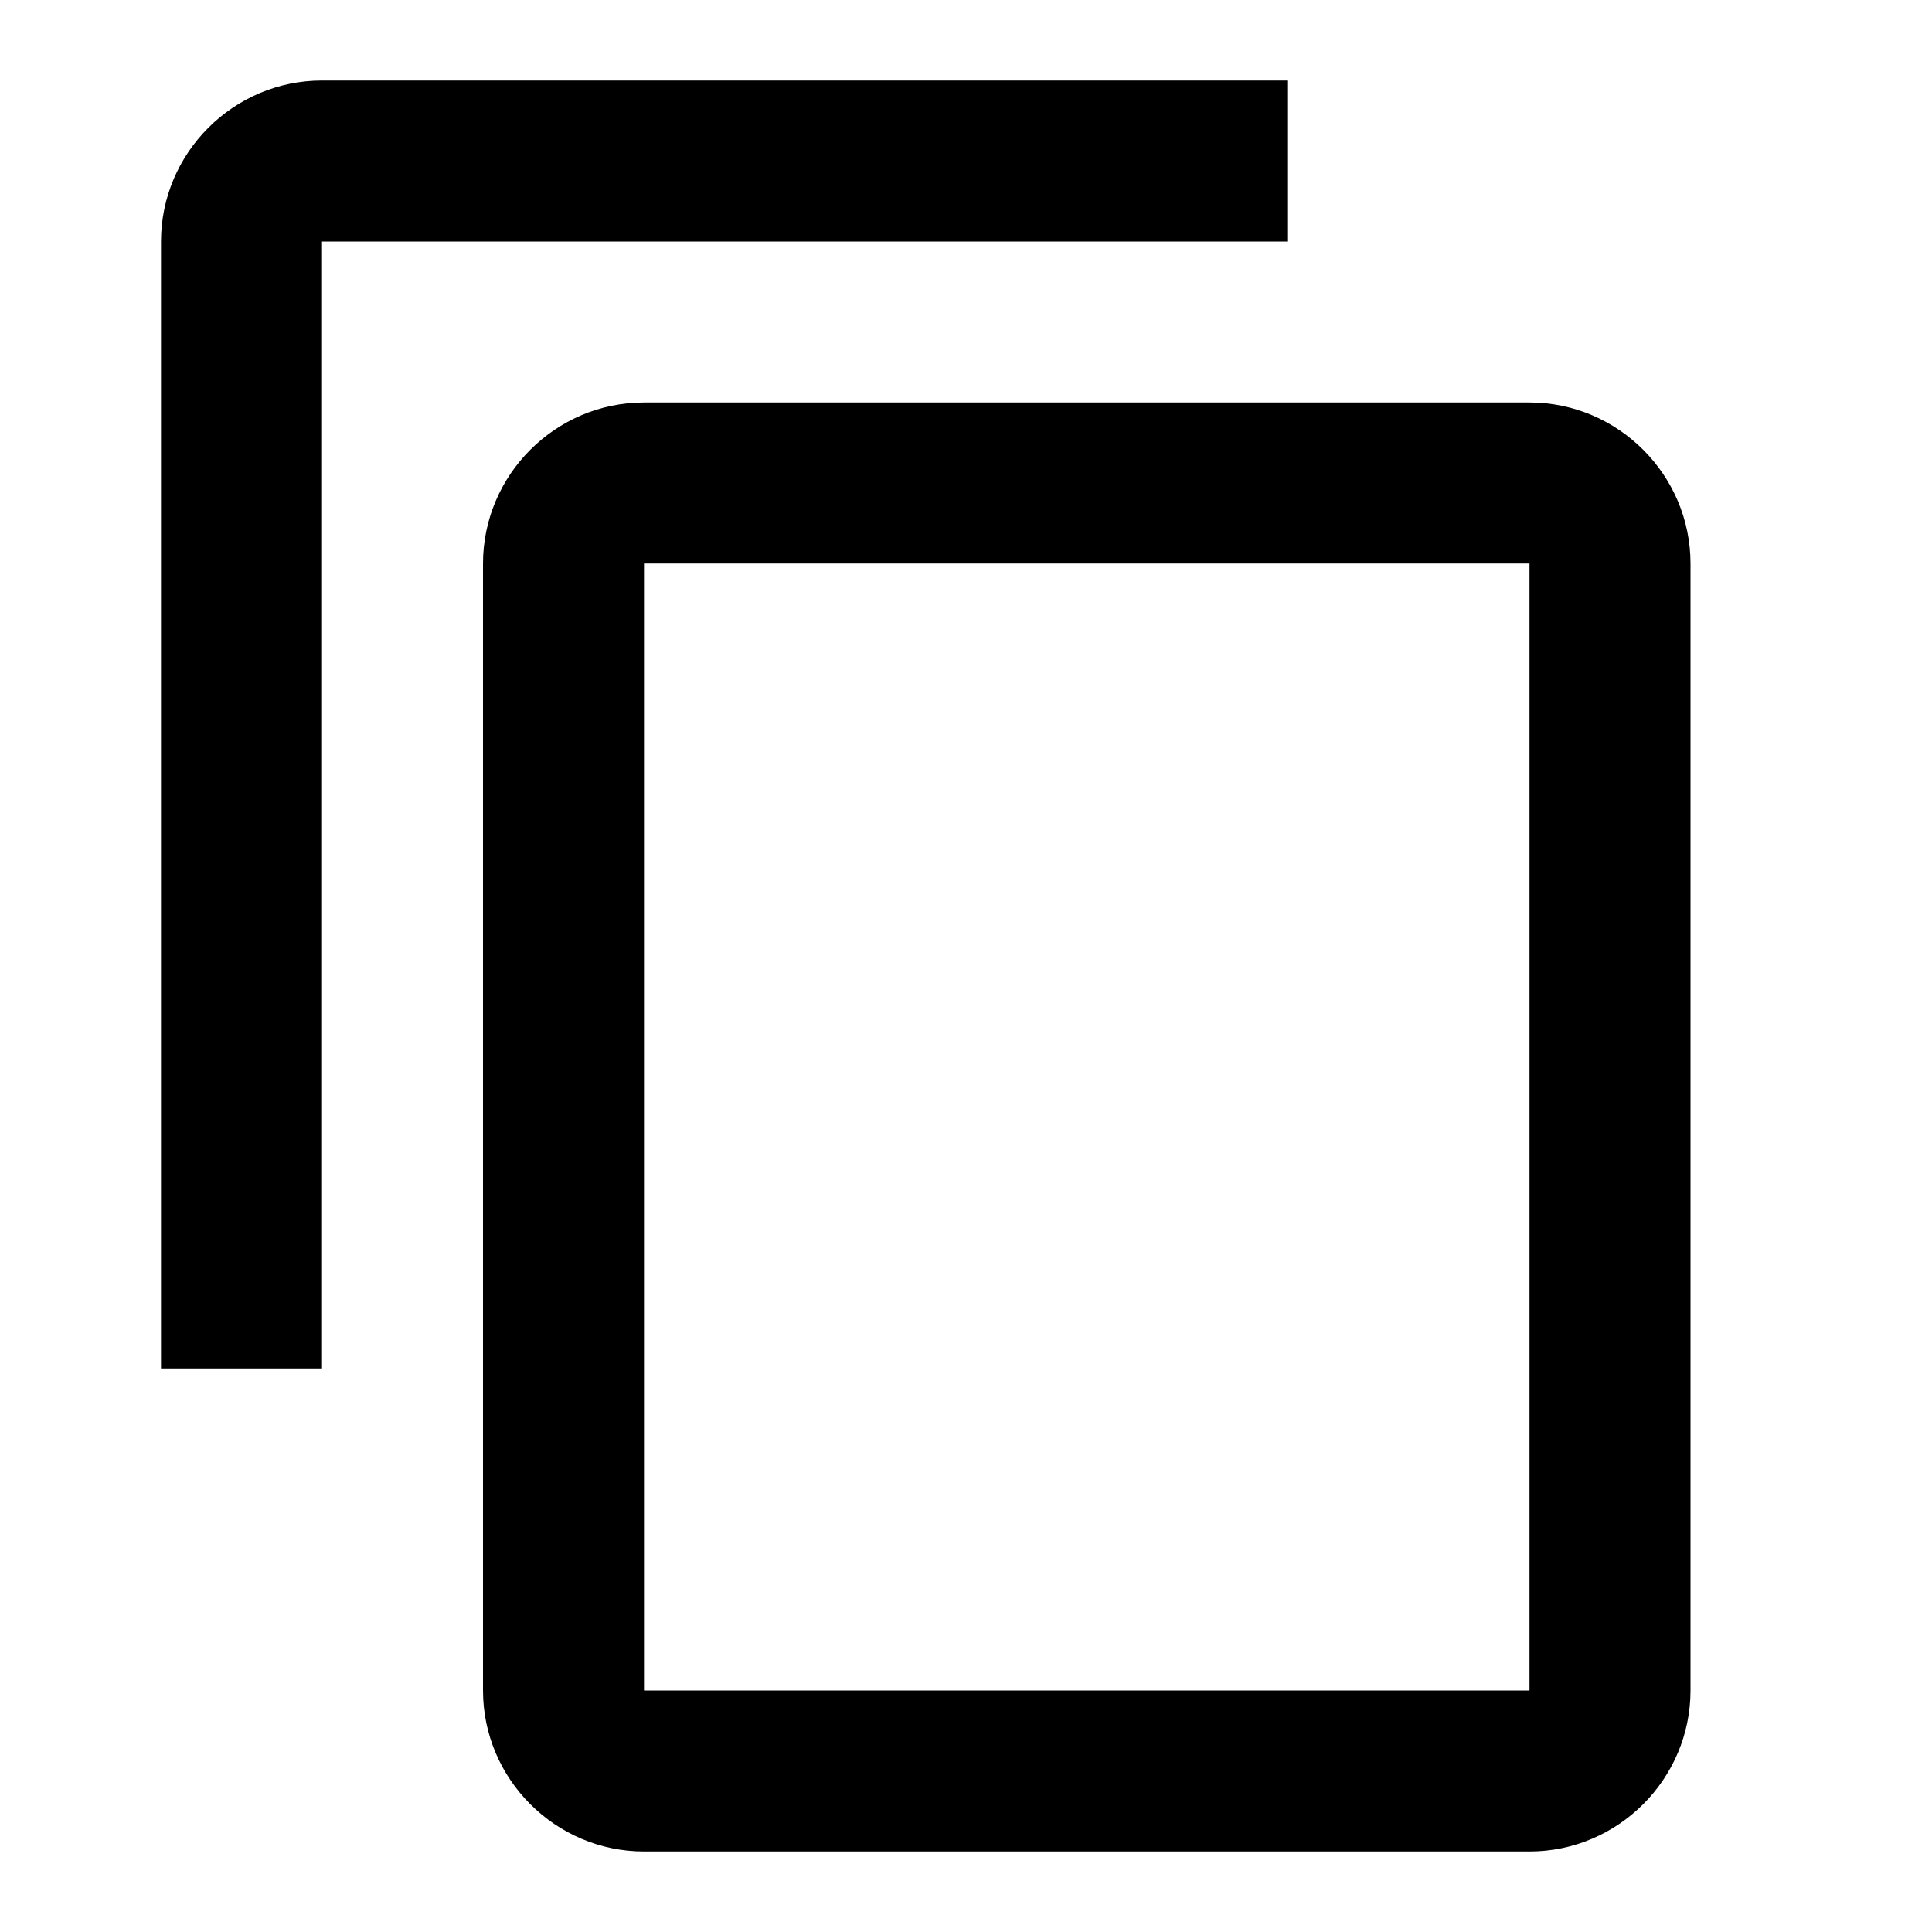
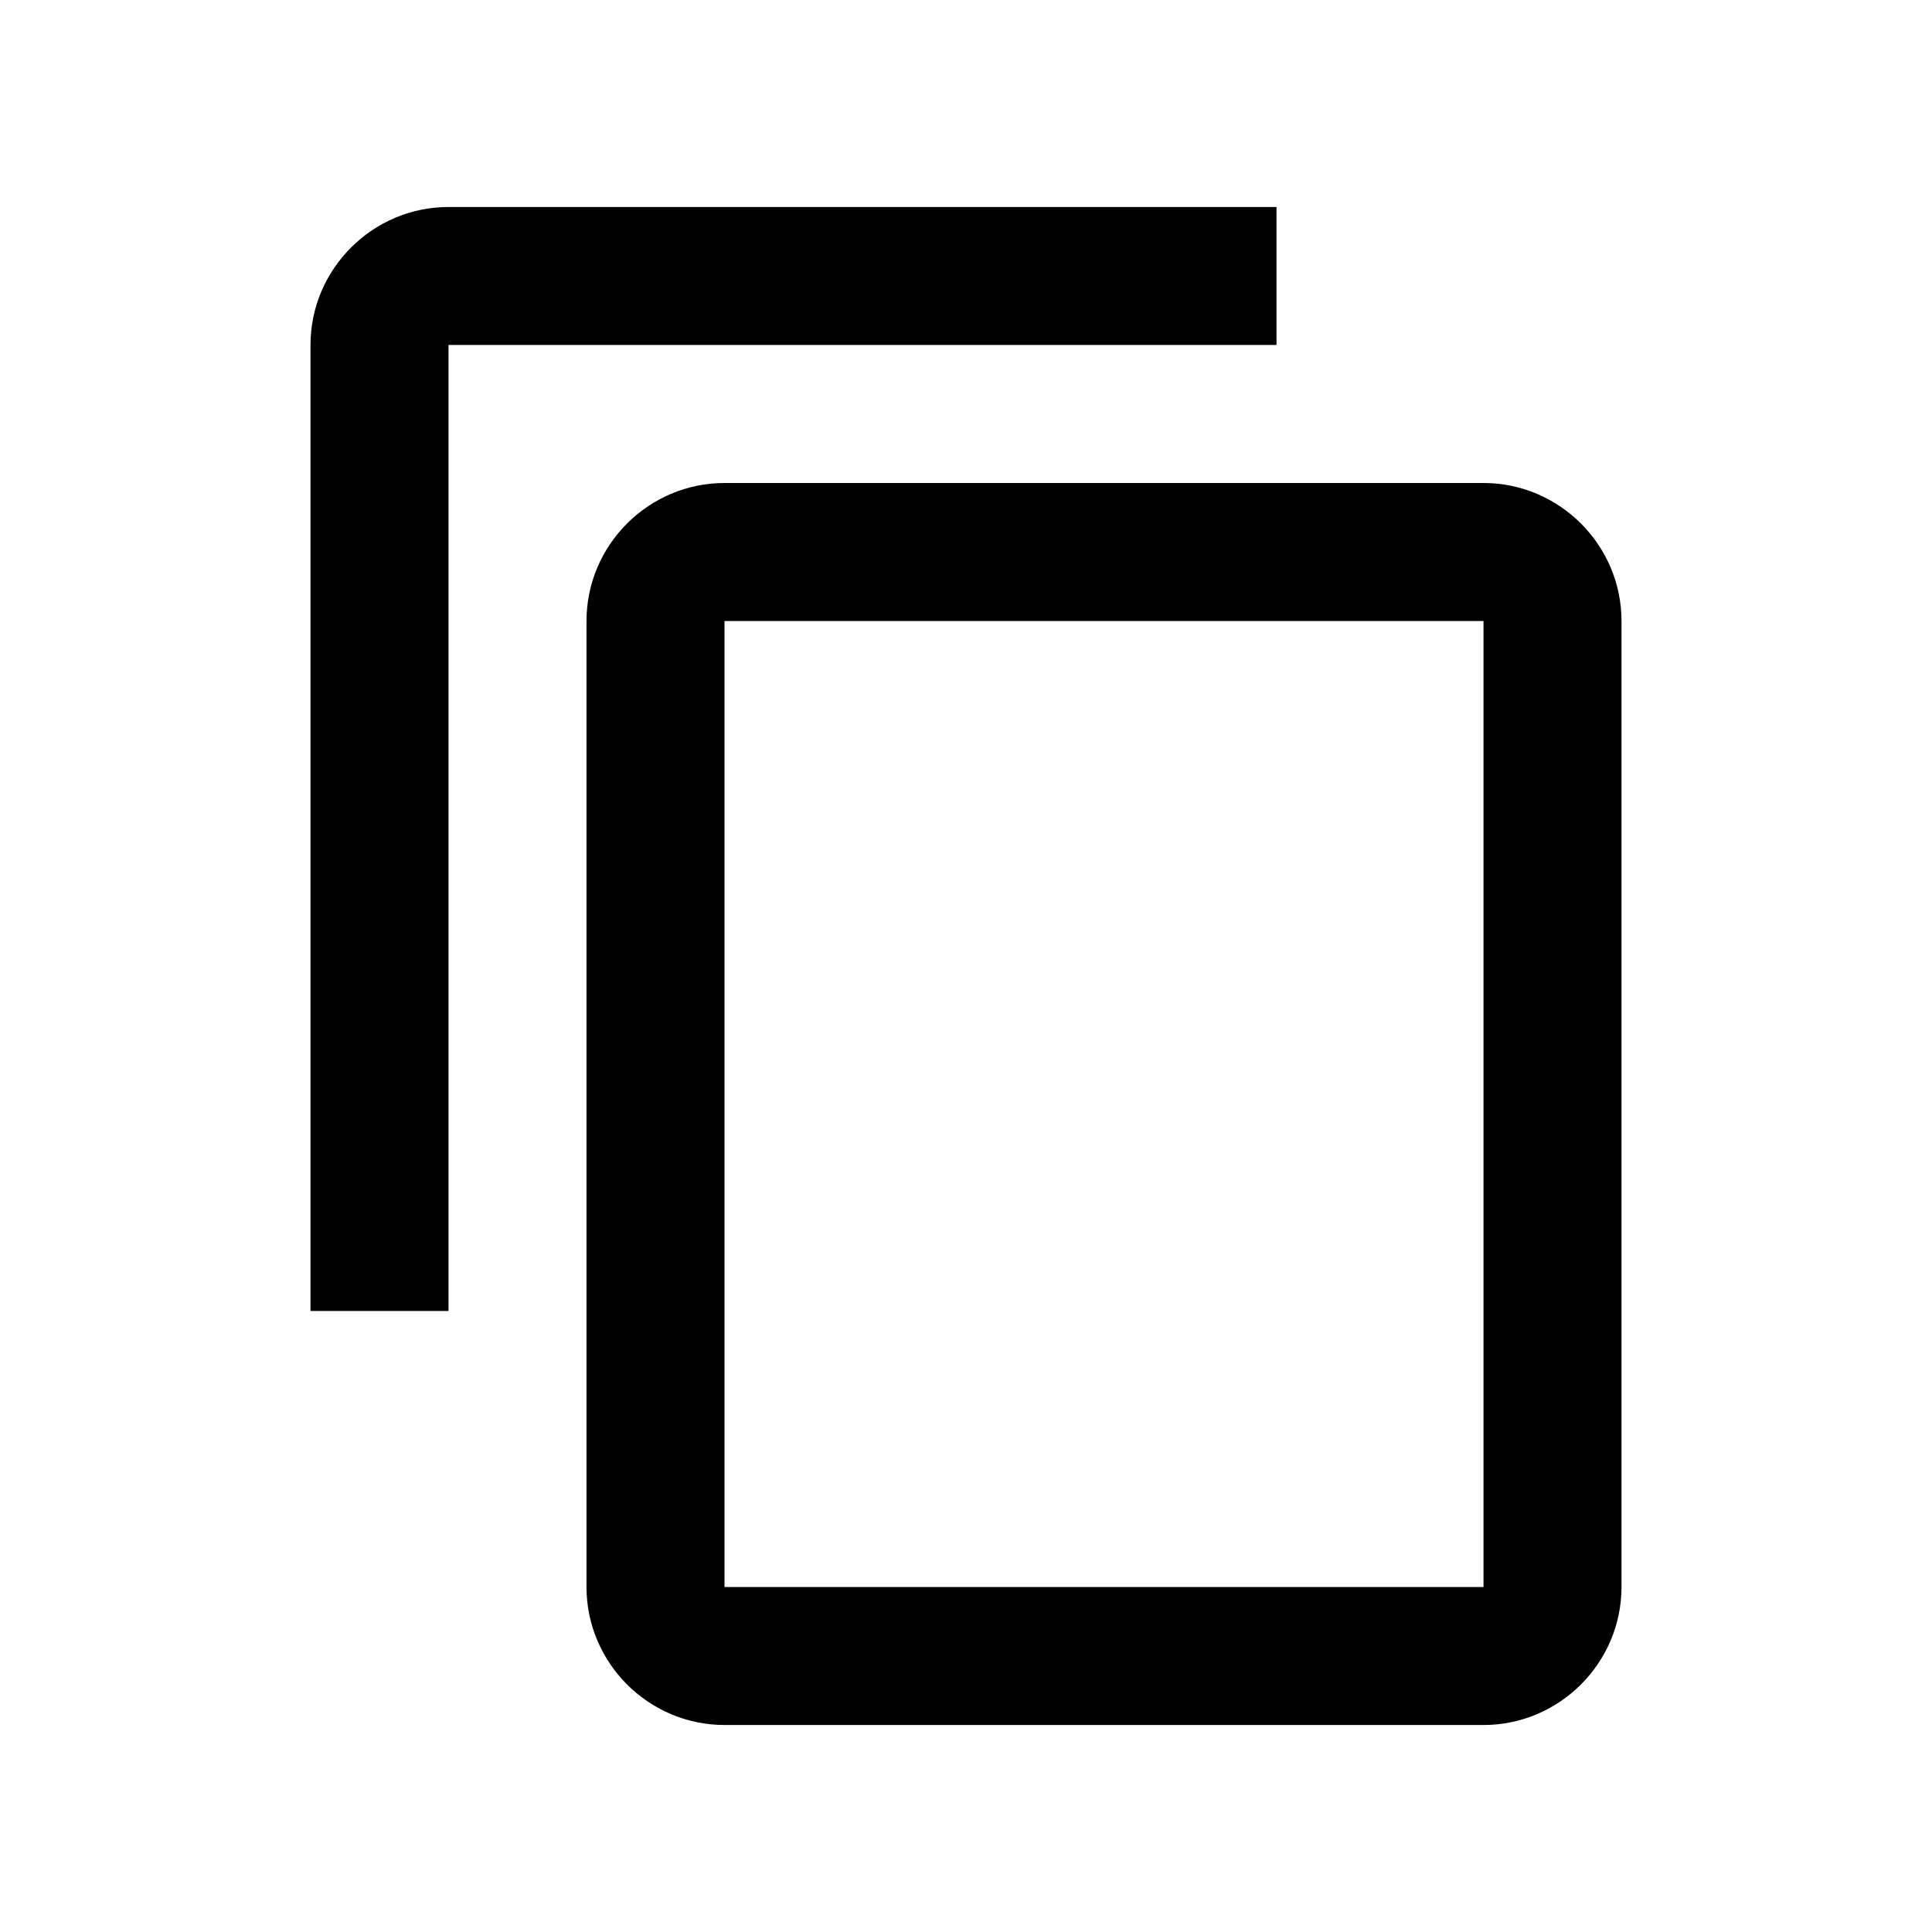
- <svg xmlns="http://www.w3.org/2000/svg" height="24" viewBox="0 0 24 24" width="24">
-   <path d="M0 0h24v24H0z" fill="none" />
-   <path d="M16 1H4c-1.1 0-2 .9-2 2v14h2V3h12V1zm3 4H8c-1.1 0-2 .9-2 2v14c0 1.1.9 2 2 2h11c1.1 0 2-.9 2-2V7c0-1.1-.9-2-2-2zm0 16H8V7h11v14z" />
+ <svg xmlns="http://www.w3.org/2000/svg" height="28" viewBox="0 0 28 28" width="28" version="1.1" id="svg6">
+   <defs id="defs10" />
+   <path d="M 0,4 H 24 V 28 H 0 Z" id="path2" style="fill:none" />
+   <path d="m 18.5,3 h -12 c -1.1,0 -2,0.9 -2,2 v 14 h 2 V 5 h 12 z m 3,4 h -11 c -1.1,0 -2,0.9 -2,2 v 14 c 0,1.1 0.9,2 2,2 h 11 c 1.1,0 2,-0.9 2,-2 V 9 c 0,-1.1 -0.9,-2 -2,-2 z m 0,16 h -11 V 9 h 11 z" id="path4" />
</svg>
